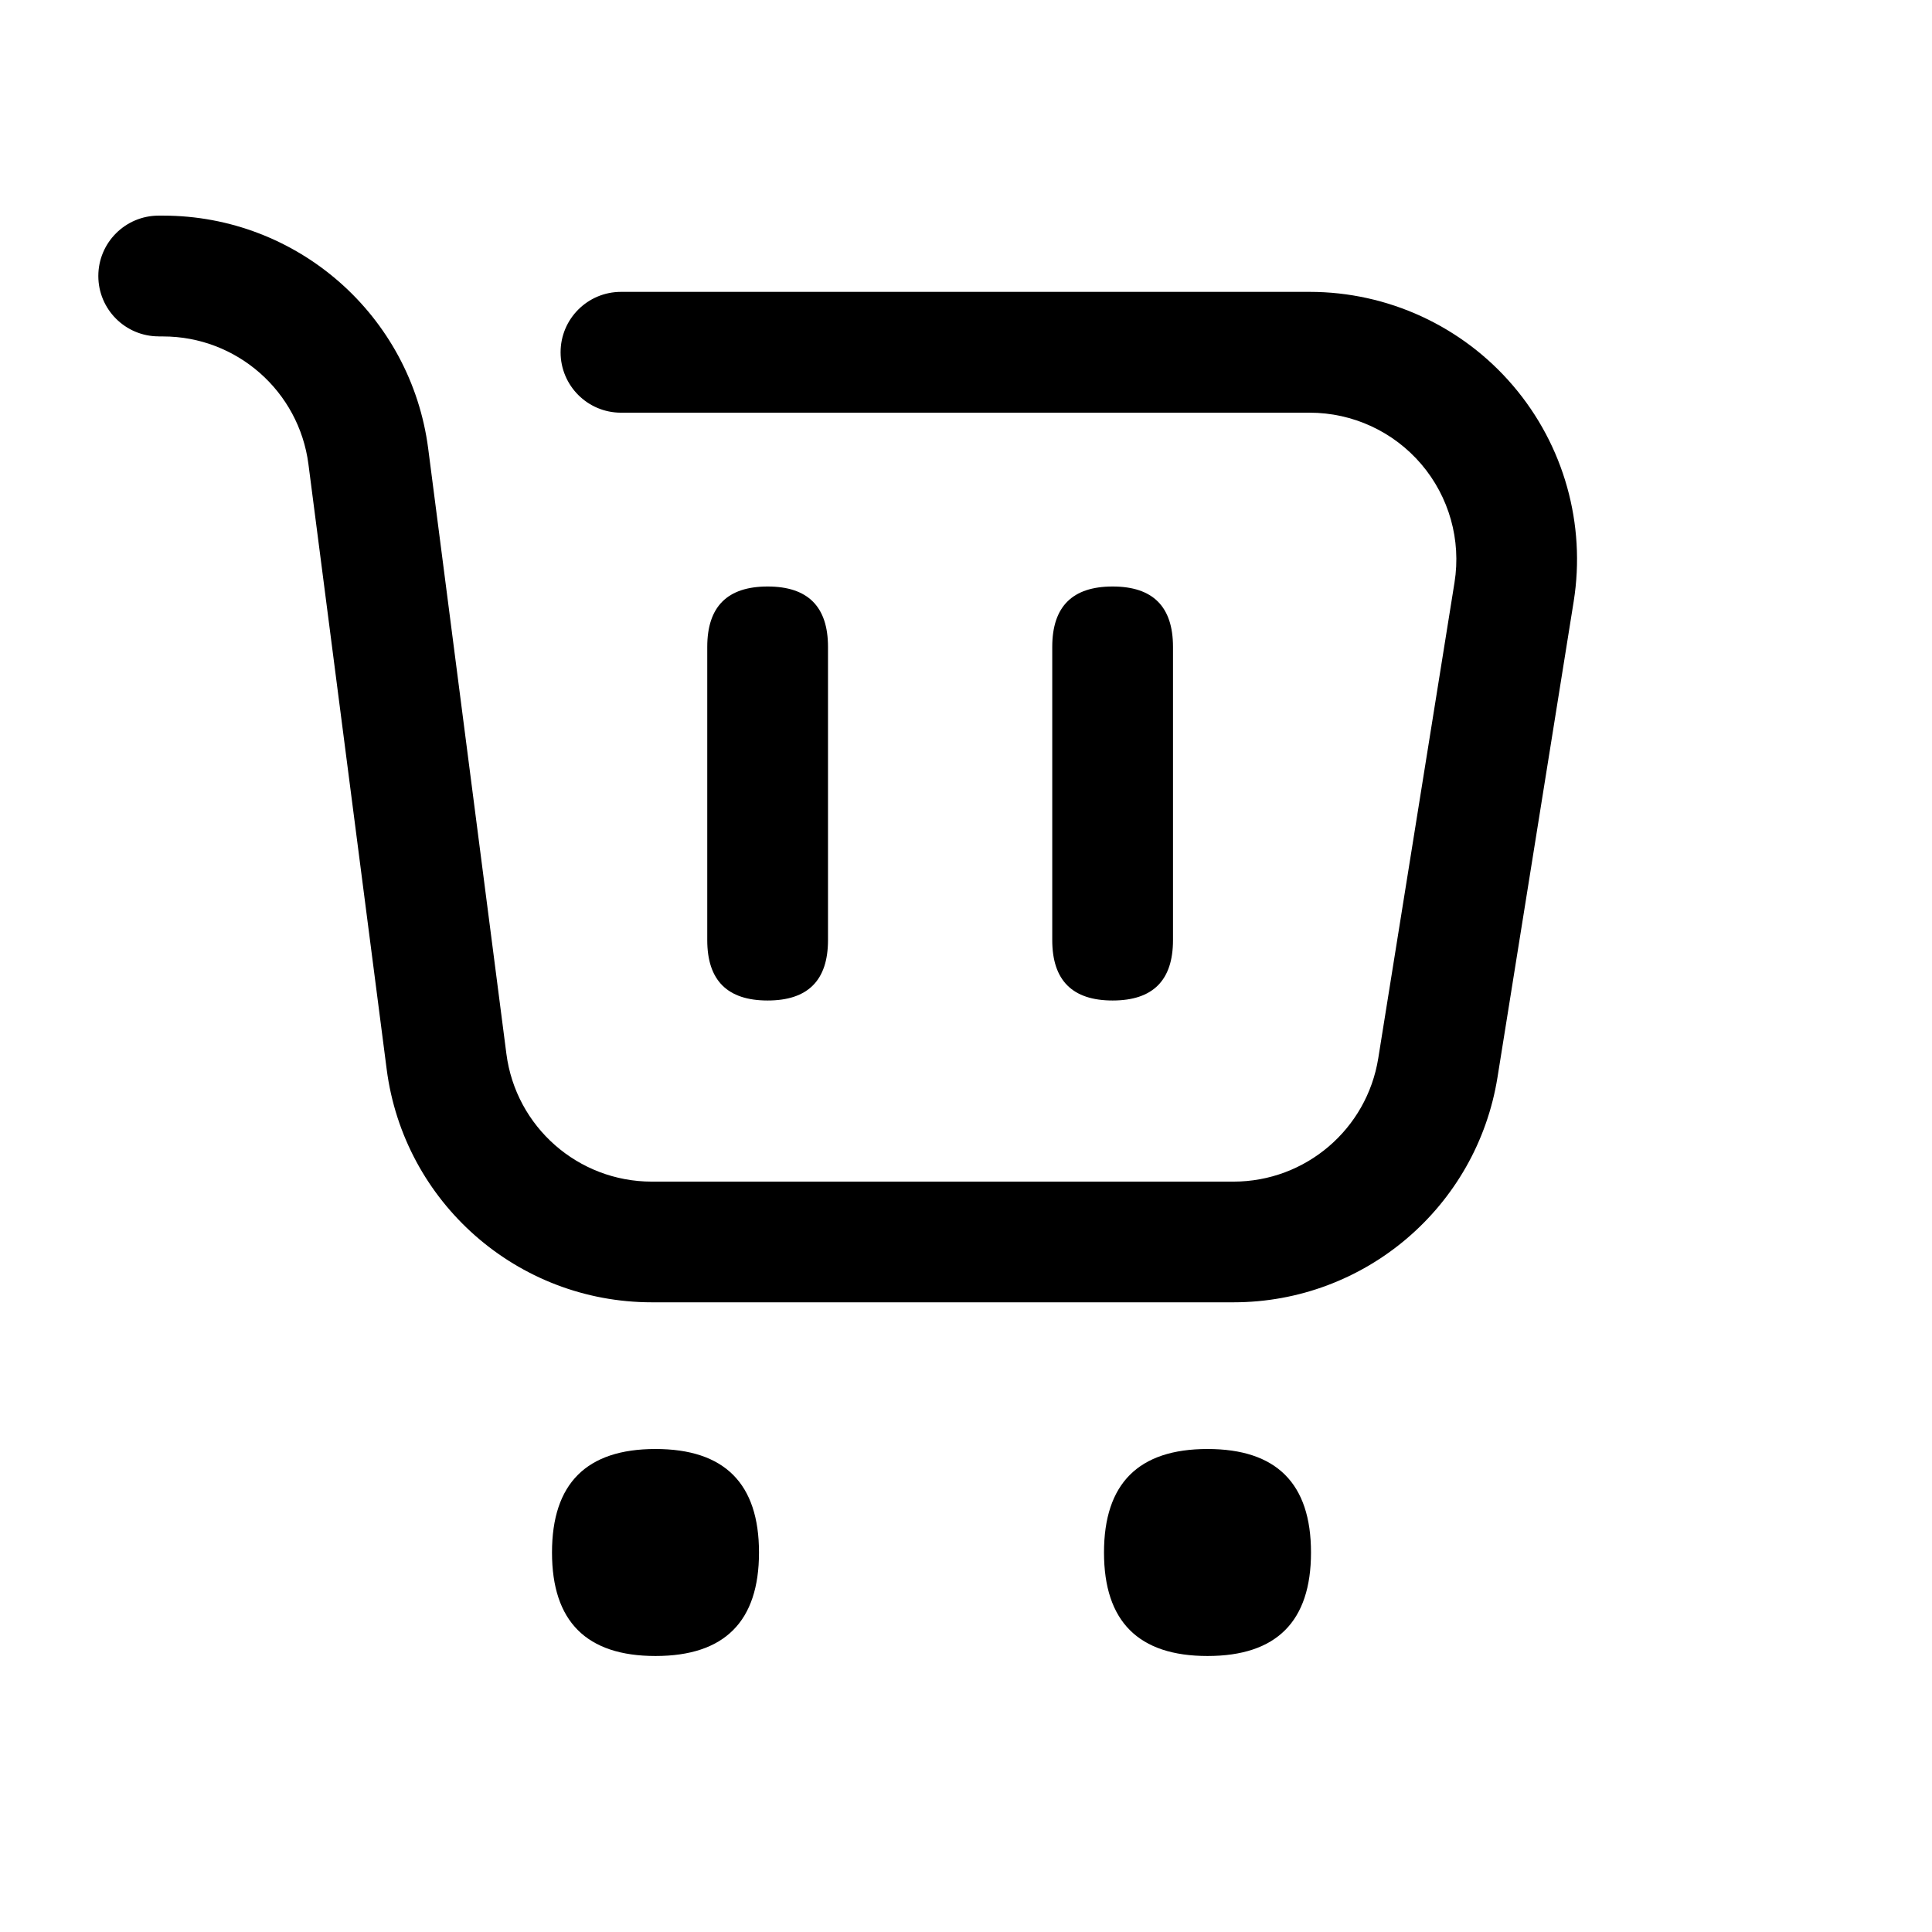
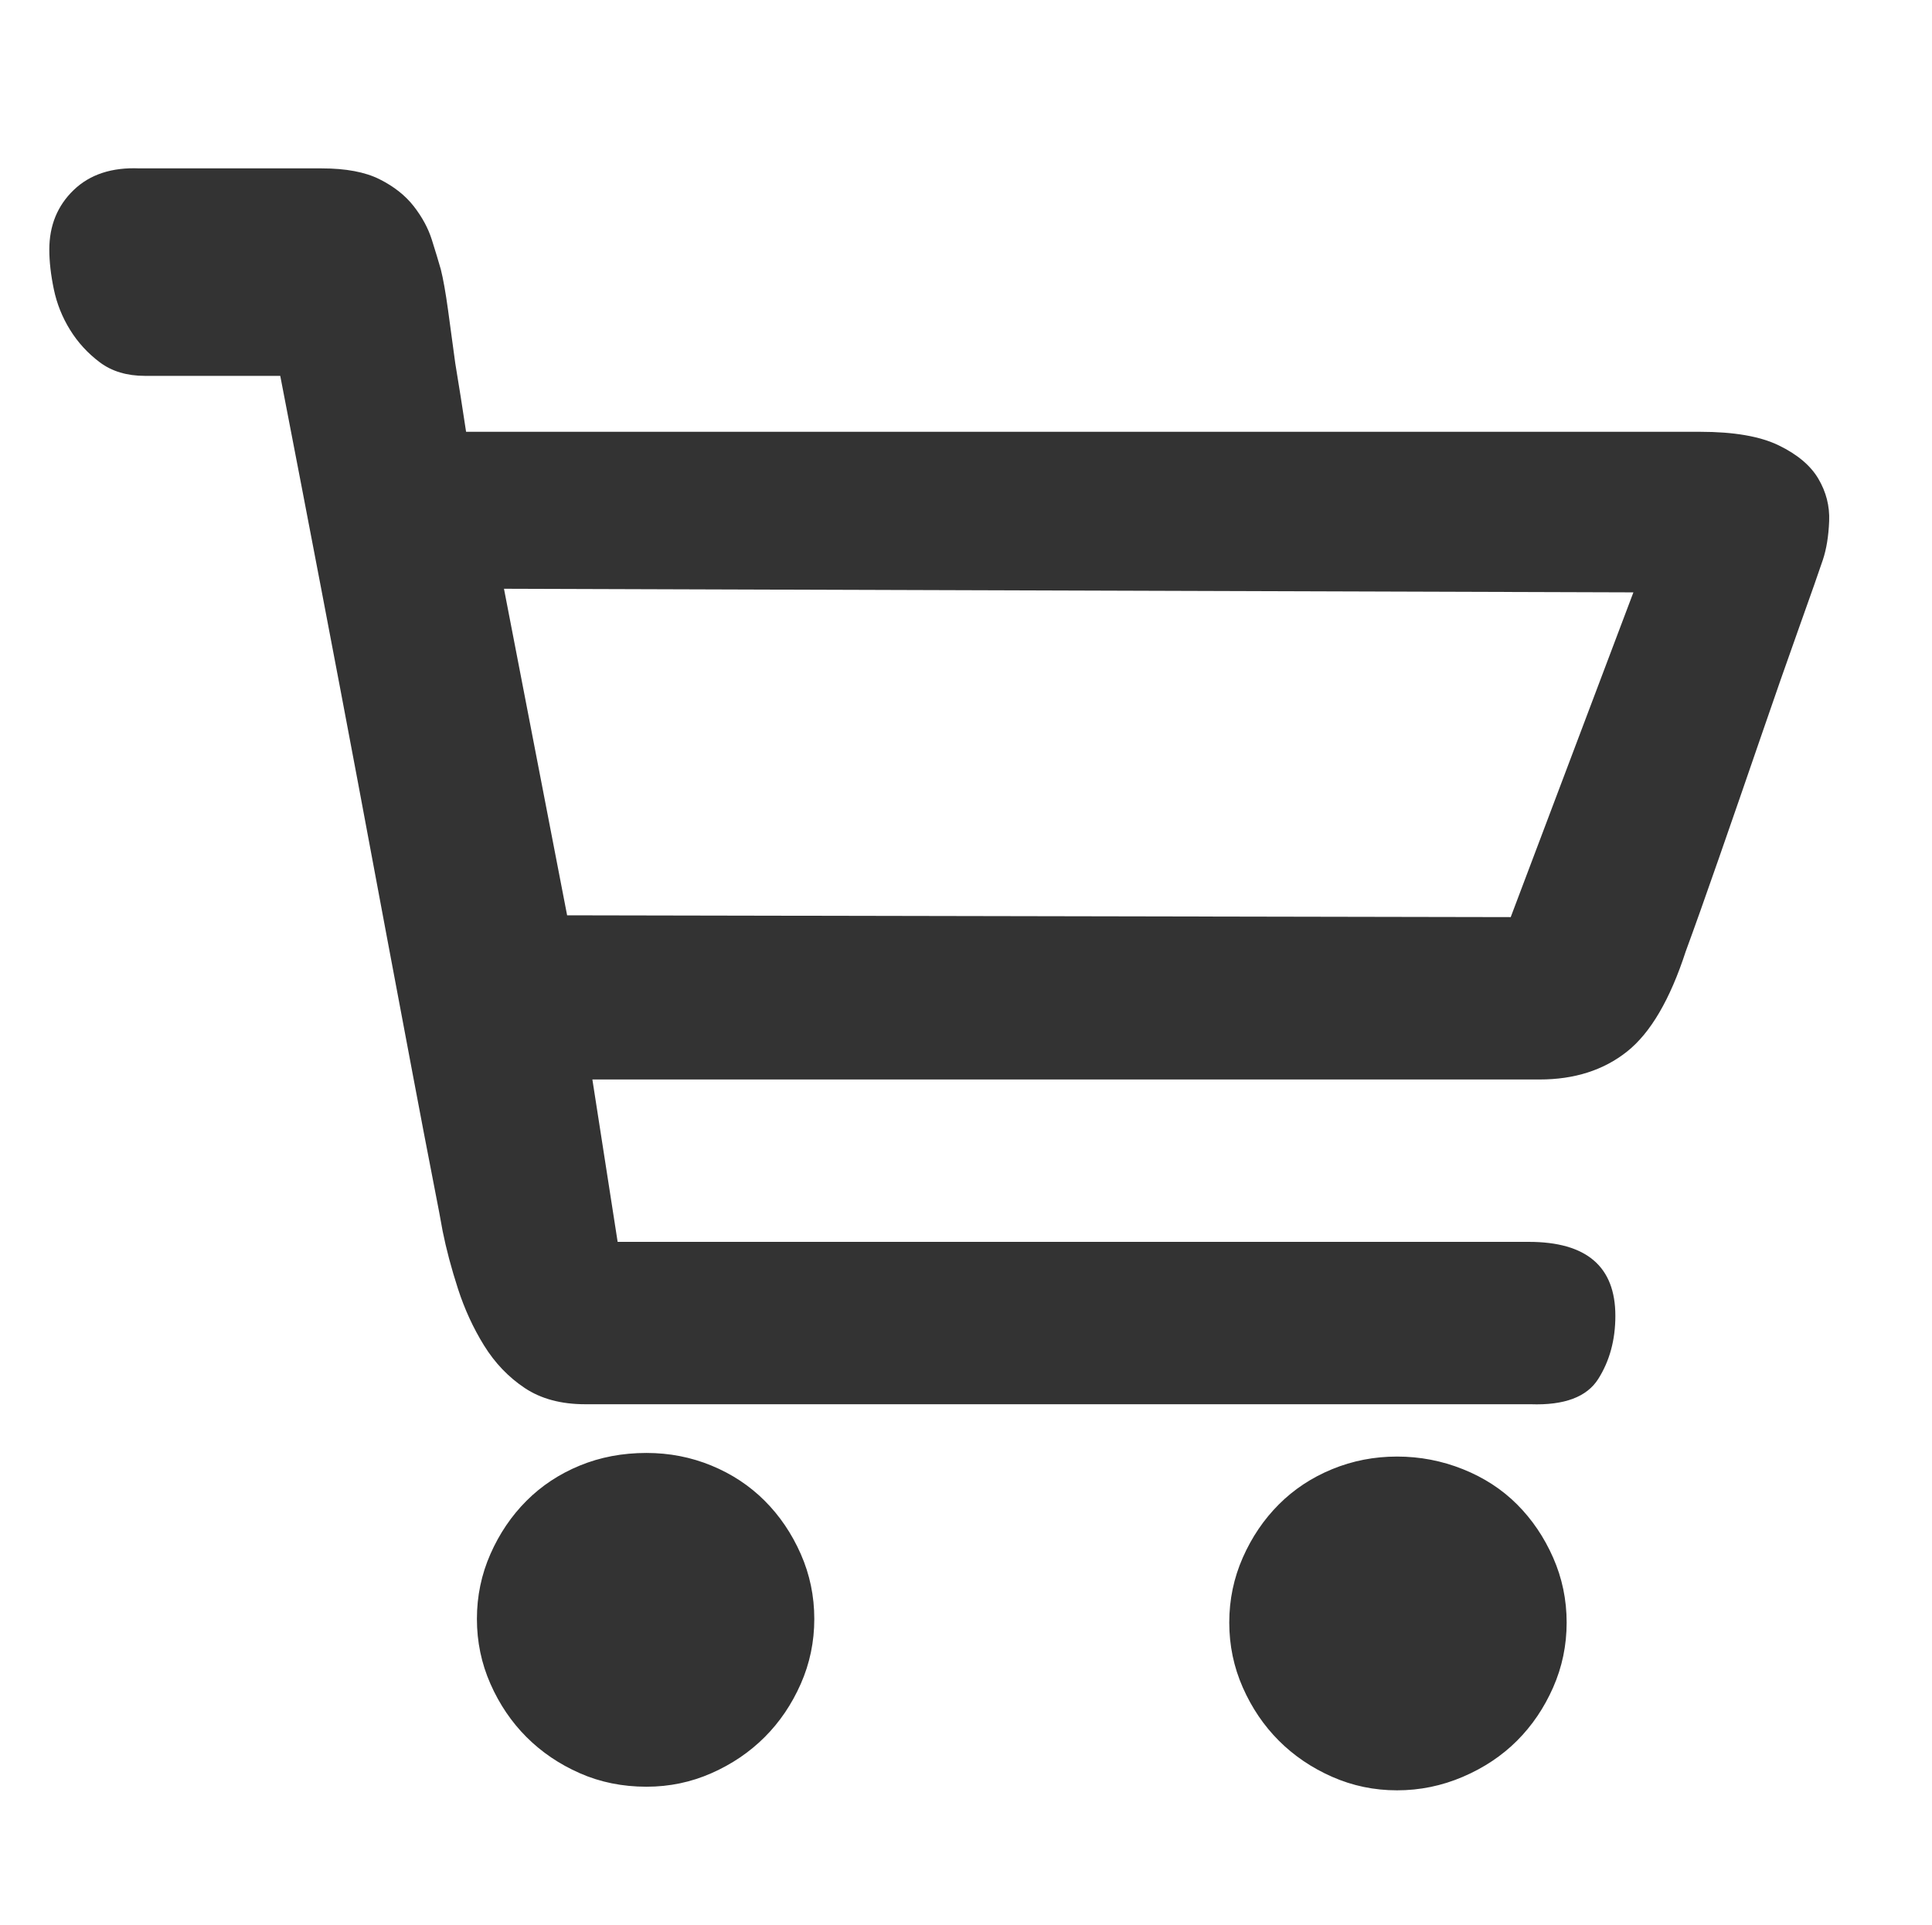
- <svg xmlns="http://www.w3.org/2000/svg" t="1571064329937" class="icon" viewBox="0 0 1024 1024" version="1.1" p-id="39189" width="200" height="200">
+ <svg xmlns="http://www.w3.org/2000/svg" t="1572196892947" class="icon" viewBox="0 0 1028 1024" version="1.1" p-id="51972" width="32.125" height="32">
  <defs>
    <style type="text/css" />
  </defs>
-   <path d="M84.114 178.286a32 32 0 0 1 0-64h2.304a141.714 141.714 0 0 1 140.544 123.538l41.435 320.731a77.714 77.714 0 0 0 77.093 67.73h308.297a77.714 77.714 0 0 0 76.727-65.426l40.411-252.16a77.714 77.714 0 0 0-76.763-89.966H329.143A32 32 0 1 1 329.143 154.697h365.019a141.714 141.714 0 0 1 139.922 164.096l-40.375 252.16a141.714 141.714 0 0 1-139.922 119.296h-308.297a141.714 141.714 0 0 1-140.544-123.538L163.474 246.016A77.714 77.714 0 0 0 86.418 178.322H84.114z" p-id="39190" />
-   <path d="M374.857 310.857m32 0l0 0q32 0 32 32l0 155.429q0 32-32 32l0 0q-32 0-32-32l0-155.429q0-32 32-32Z" p-id="39191" />
-   <path d="M557.714 310.857m32 0l0 0q32 0 32 32l0 155.429q0 32-32 32l0 0q-32 0-32-32l0-155.429q0-32 32-32Z" p-id="39192" />
-   <path d="M292.571 768m54.857 0l0 0q54.857 0 54.857 54.857l0 0q0 54.857-54.857 54.857l0 0q-54.857 0-54.857-54.857l0 0q0-54.857 54.857-54.857Z" p-id="39193" />
-   <path d="M585.143 768m54.857 0l0 0q54.857 0 54.857 54.857l0 0q0 54.857-54.857 54.857l0 0q-54.857 0-54.857-54.857l0 0q0-54.857 54.857-54.857Z" p-id="39194" />
+   <path d="M344 773.12q18.24 0 34.56 6.72t28.32 18.72 19.2 28.32 7.2 34.56-7.2 34.56-19.2 28.32-28.32 19.2-34.56 7.2q-19.2 0-35.52-7.2t-28.32-19.2-19.2-28.32-7.2-34.56 7.2-34.56 19.2-28.32 28.32-18.72 35.52-6.72zM743.36 775.04q18.24 0 35.04 6.72t28.8 18.72 19.2 28.32 7.2 34.56-7.2 34.56-19.2 28.32-28.8 19.2-35.04 7.2-34.56-7.2-28.32-19.2-19.2-28.32-7.2-34.56 7.2-34.56 19.2-28.32 28.32-18.72 34.56-6.72zM904.64 229.76q26.88 0 41.76 7.2t21.12 17.76 5.76 22.56-3.36 20.64-12.48 35.52-20.64 59.04-22.08 63.84-17.76 49.92q-12.48 38.4-31.2 53.28t-46.56 14.88l-33.6 0-61.44 0-80.64 0-90.24 0-238.08 0 13.44 86.4 484.8 0q46.08 0 46.08 39.36 0 19.2-9.12 33.6t-36 13.44l-46.08 0-88.32 0-111.36 0-112.32 0-93.12 0-51.84 0q-19.2 0-32.16-8.64t-21.6-22.56-13.92-30.24-8.16-30.72q-0.96-5.76-5.28-27.84t-10.56-55.2-13.92-73.92-15.36-82.08q-18.24-96.96-41.28-216l-72 0q-14.4 0-24-7.2t-15.84-17.28-8.64-21.6-2.4-21.12q0-19.2 12.96-31.68t35.04-11.52l96.96 0q19.2 0 30.72 5.76t18.24 14.4 9.6 17.76 4.8 15.84q1.92 7.68 3.84 21.6t3.84 28.32q2.88 17.28 5.76 36.48l656.64 0zM869.12 315.2l-600.96-1.92 33.6 173.76 502.08 0.96z" fill="#333333" p-id="51973" />
</svg>
